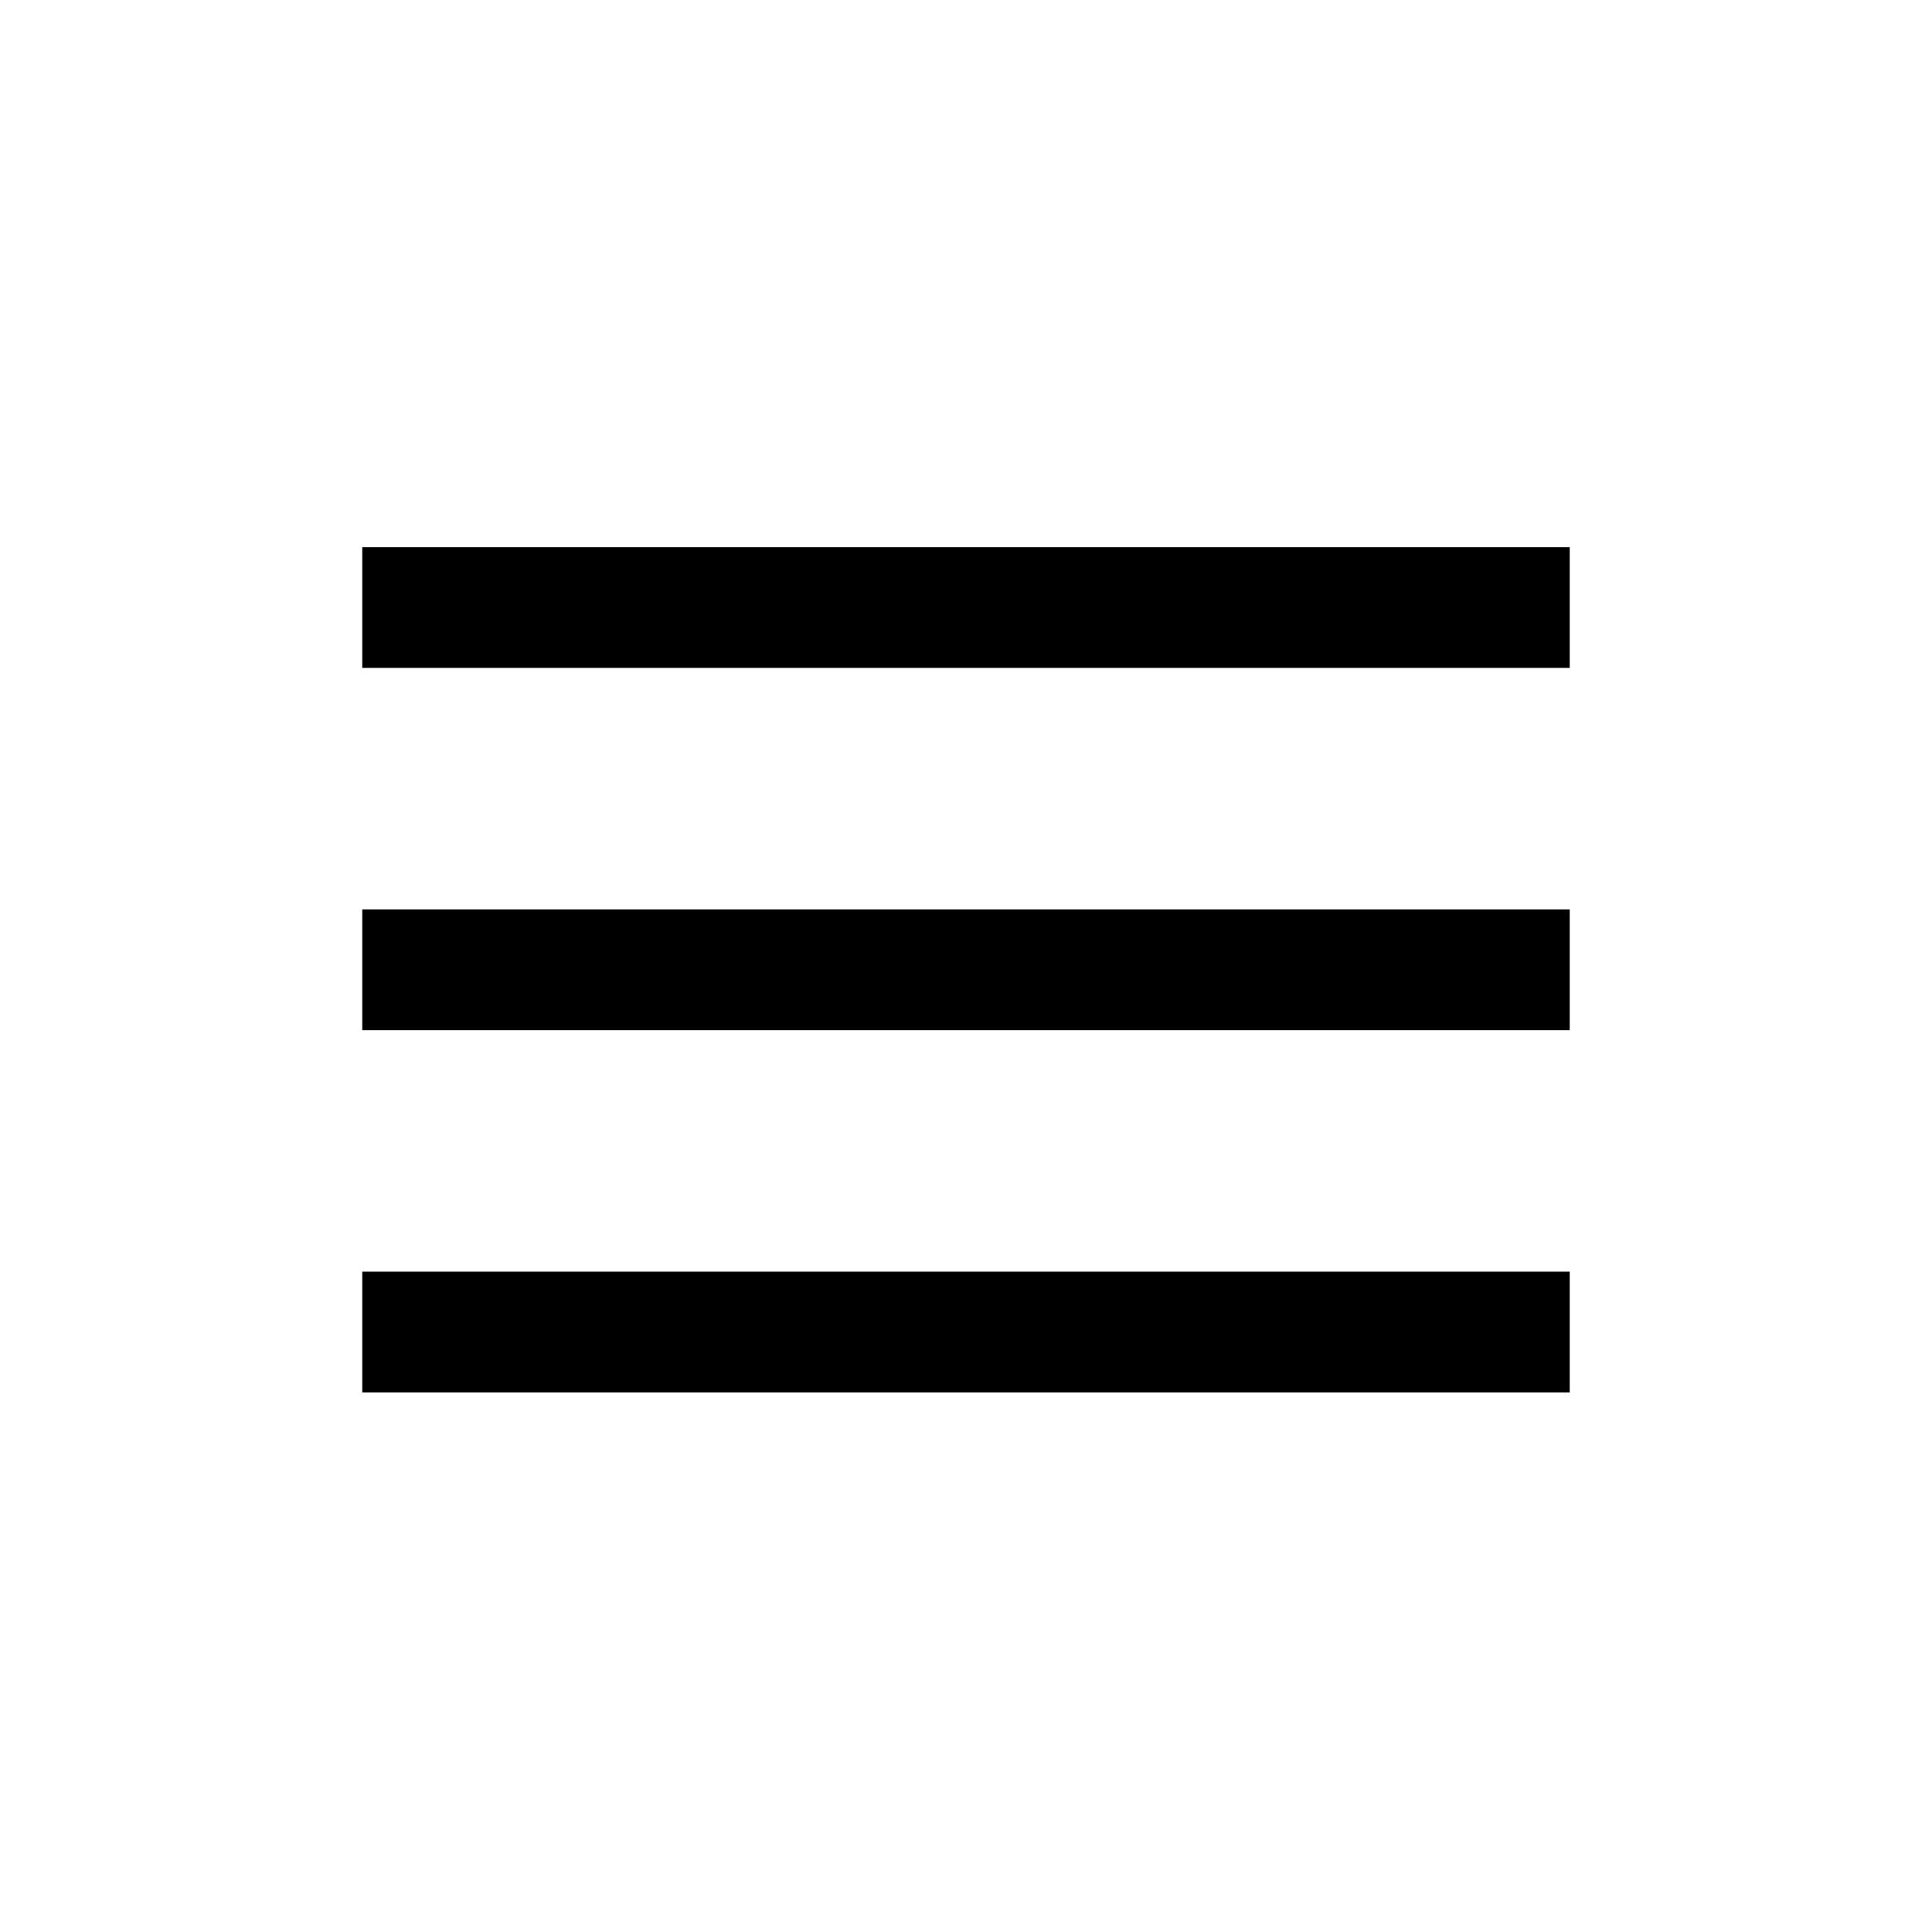
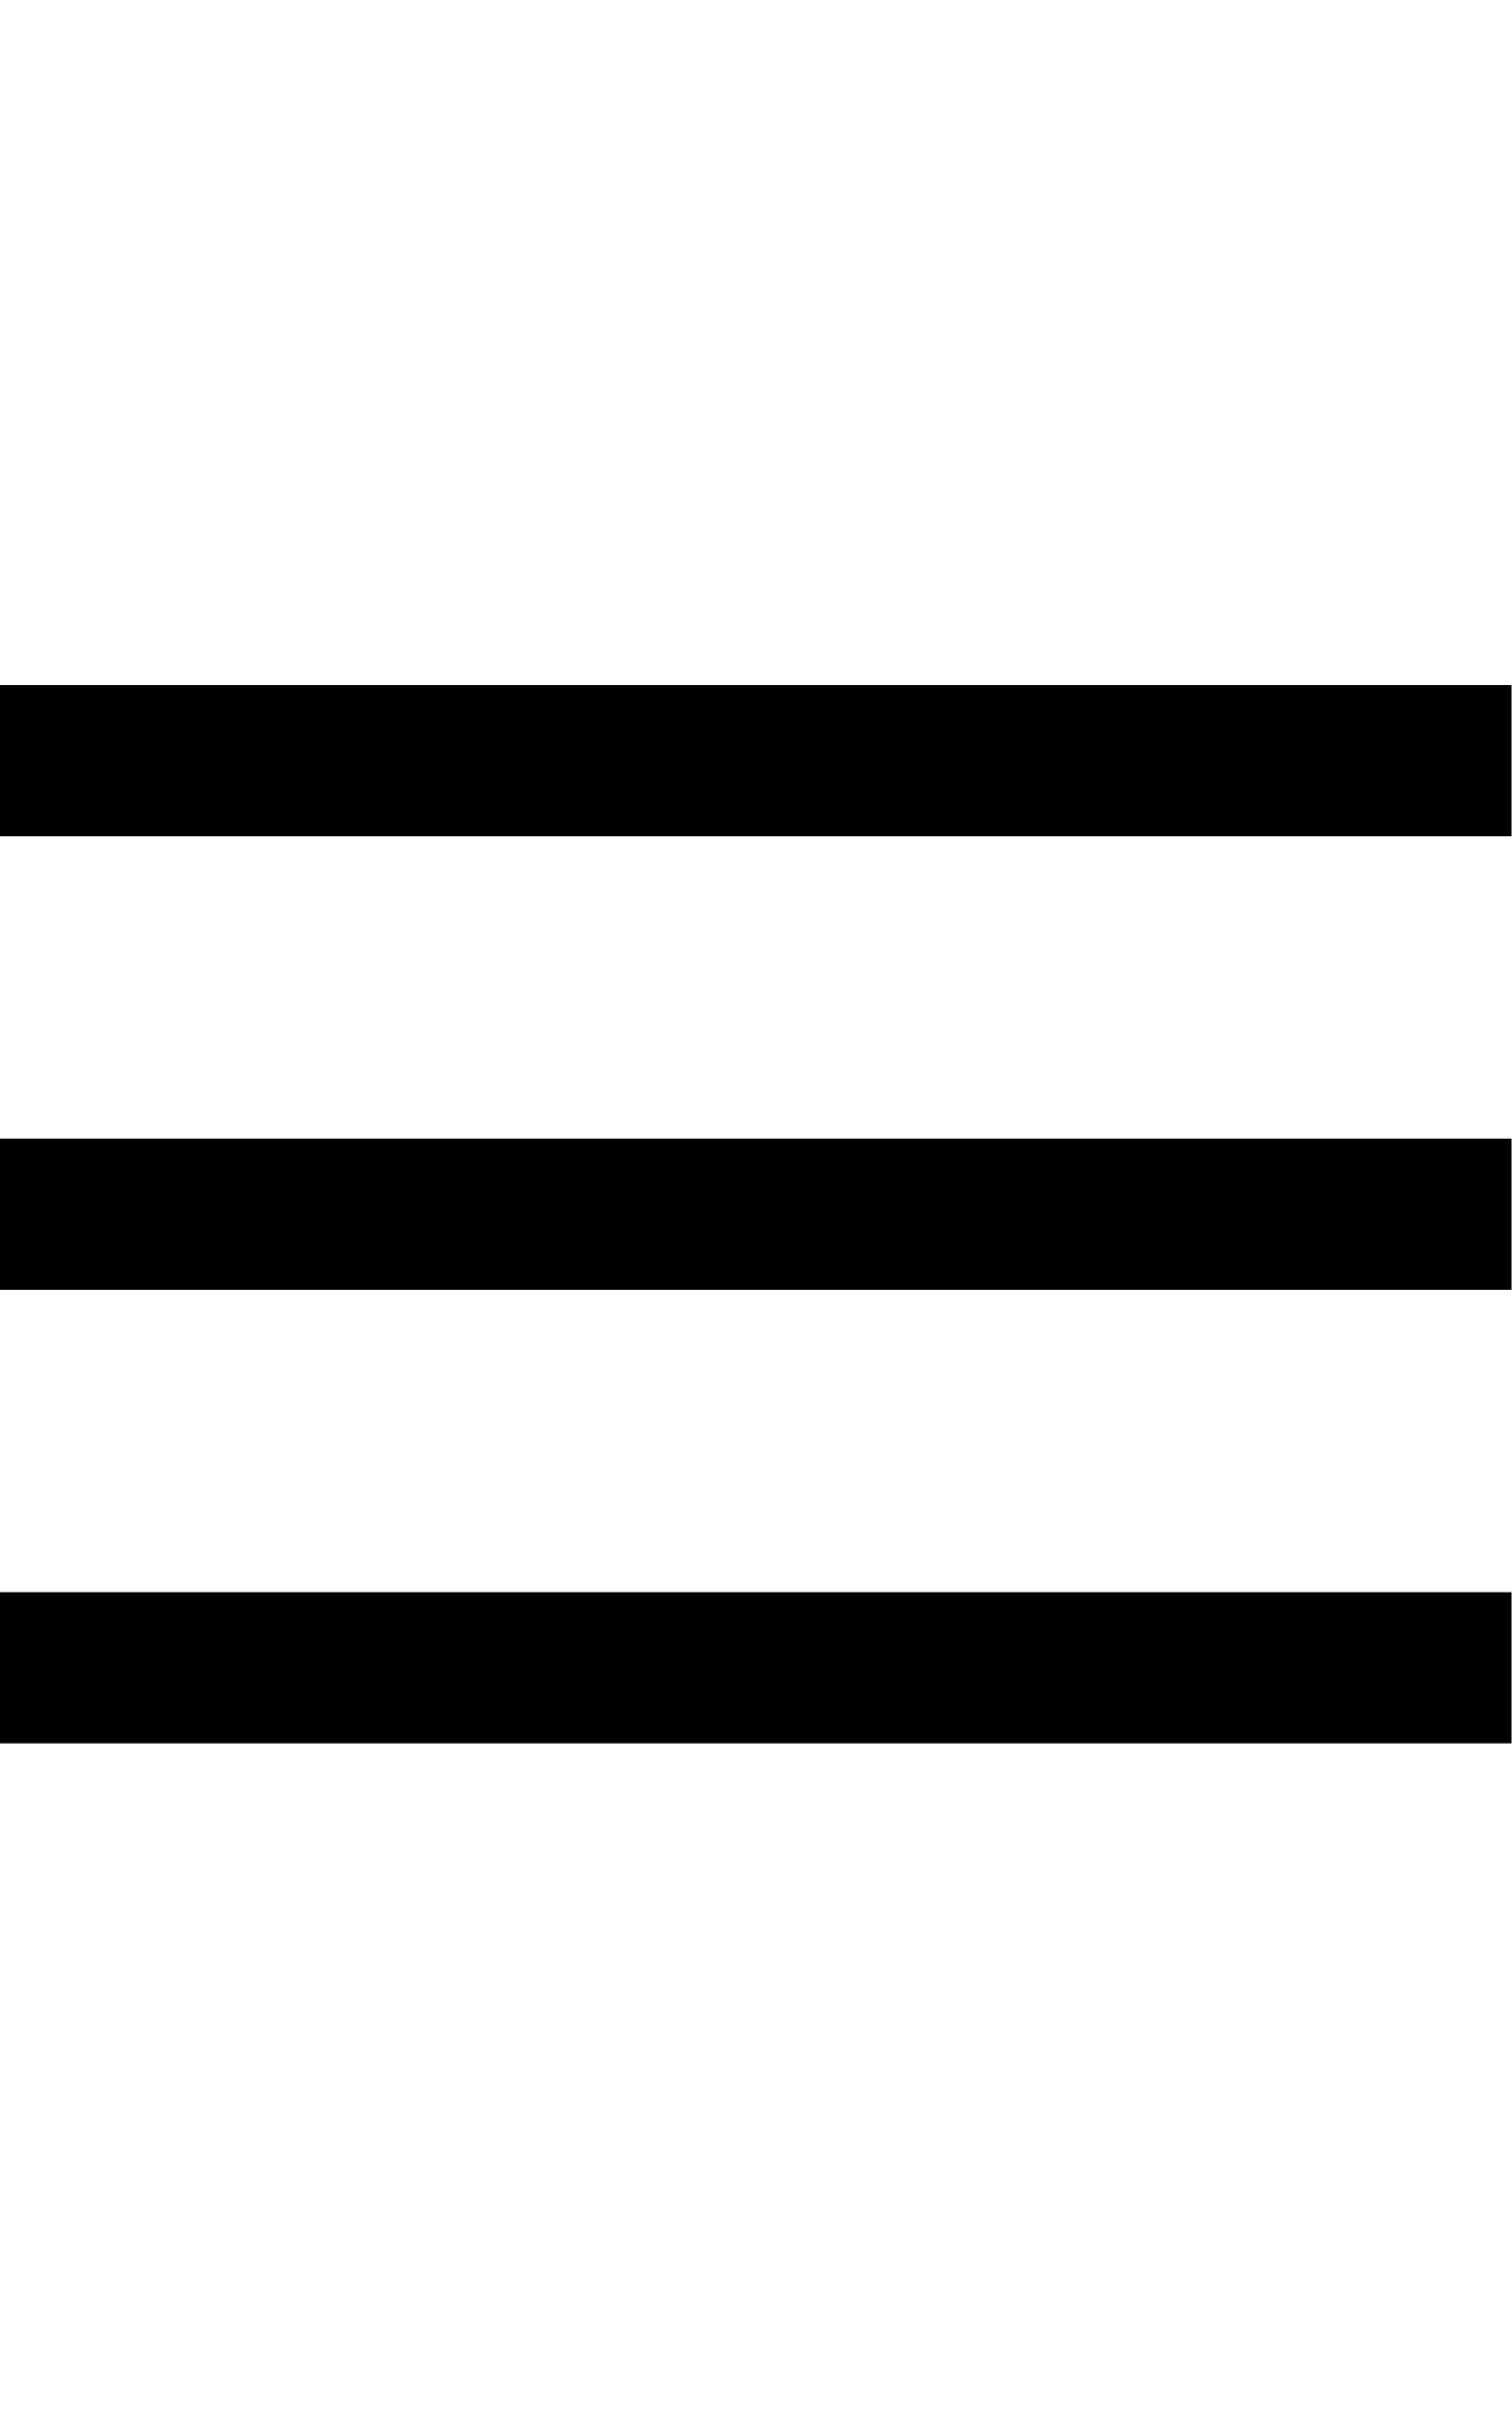
- <svg xmlns="http://www.w3.org/2000/svg" version="1.1" id="Layer_1" x="0px" y="0px" width="512px" height="512px" viewBox="0 0 512 512" style="enable-background:new 0 0 512 512;" xml:space="preserve">
+ <svg xmlns="http://www.w3.org/2000/svg" version="1.1" id="Layer_1" x="0px" y="0px" width="320px" height="512px" viewBox="96 0 320 512" enable-background="new 96 0 320 512" xml:space="preserve">
  <g>
    <rect x="96" y="241" width="320" height="32" />
    <rect x="96" y="145" width="320" height="32" />
    <rect x="96" y="337" width="320" height="32" />
  </g>
</svg>
